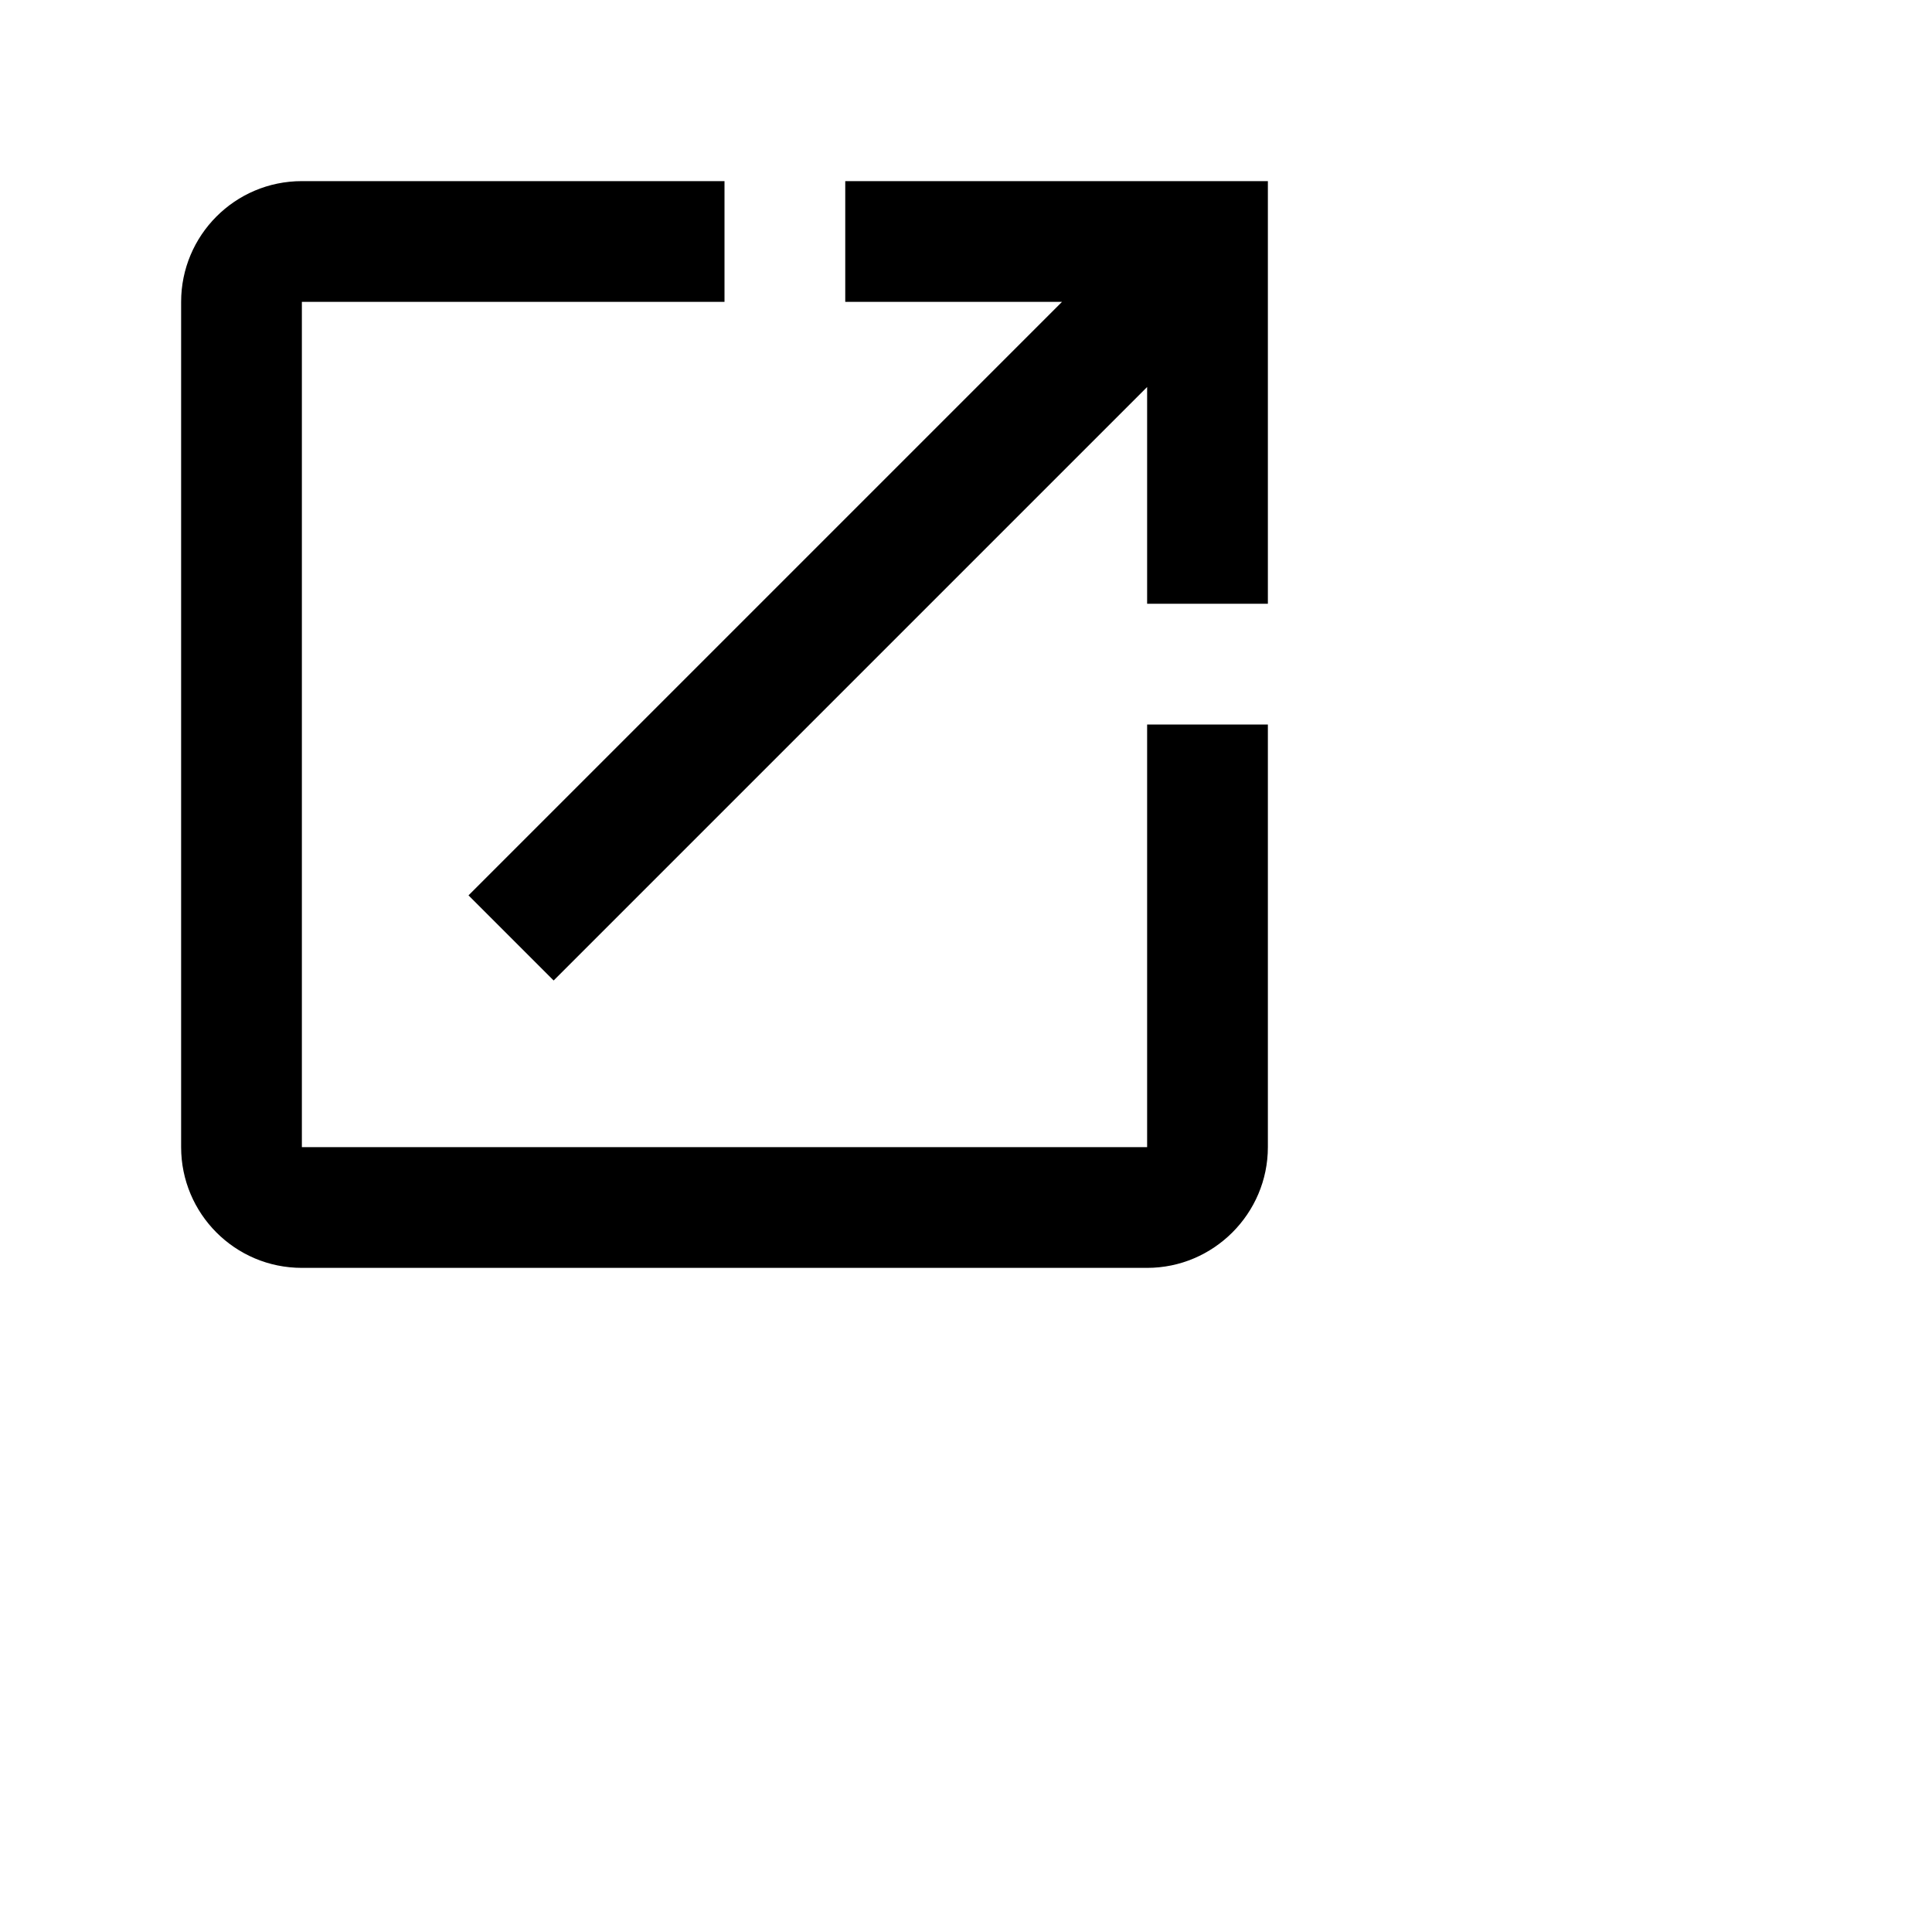
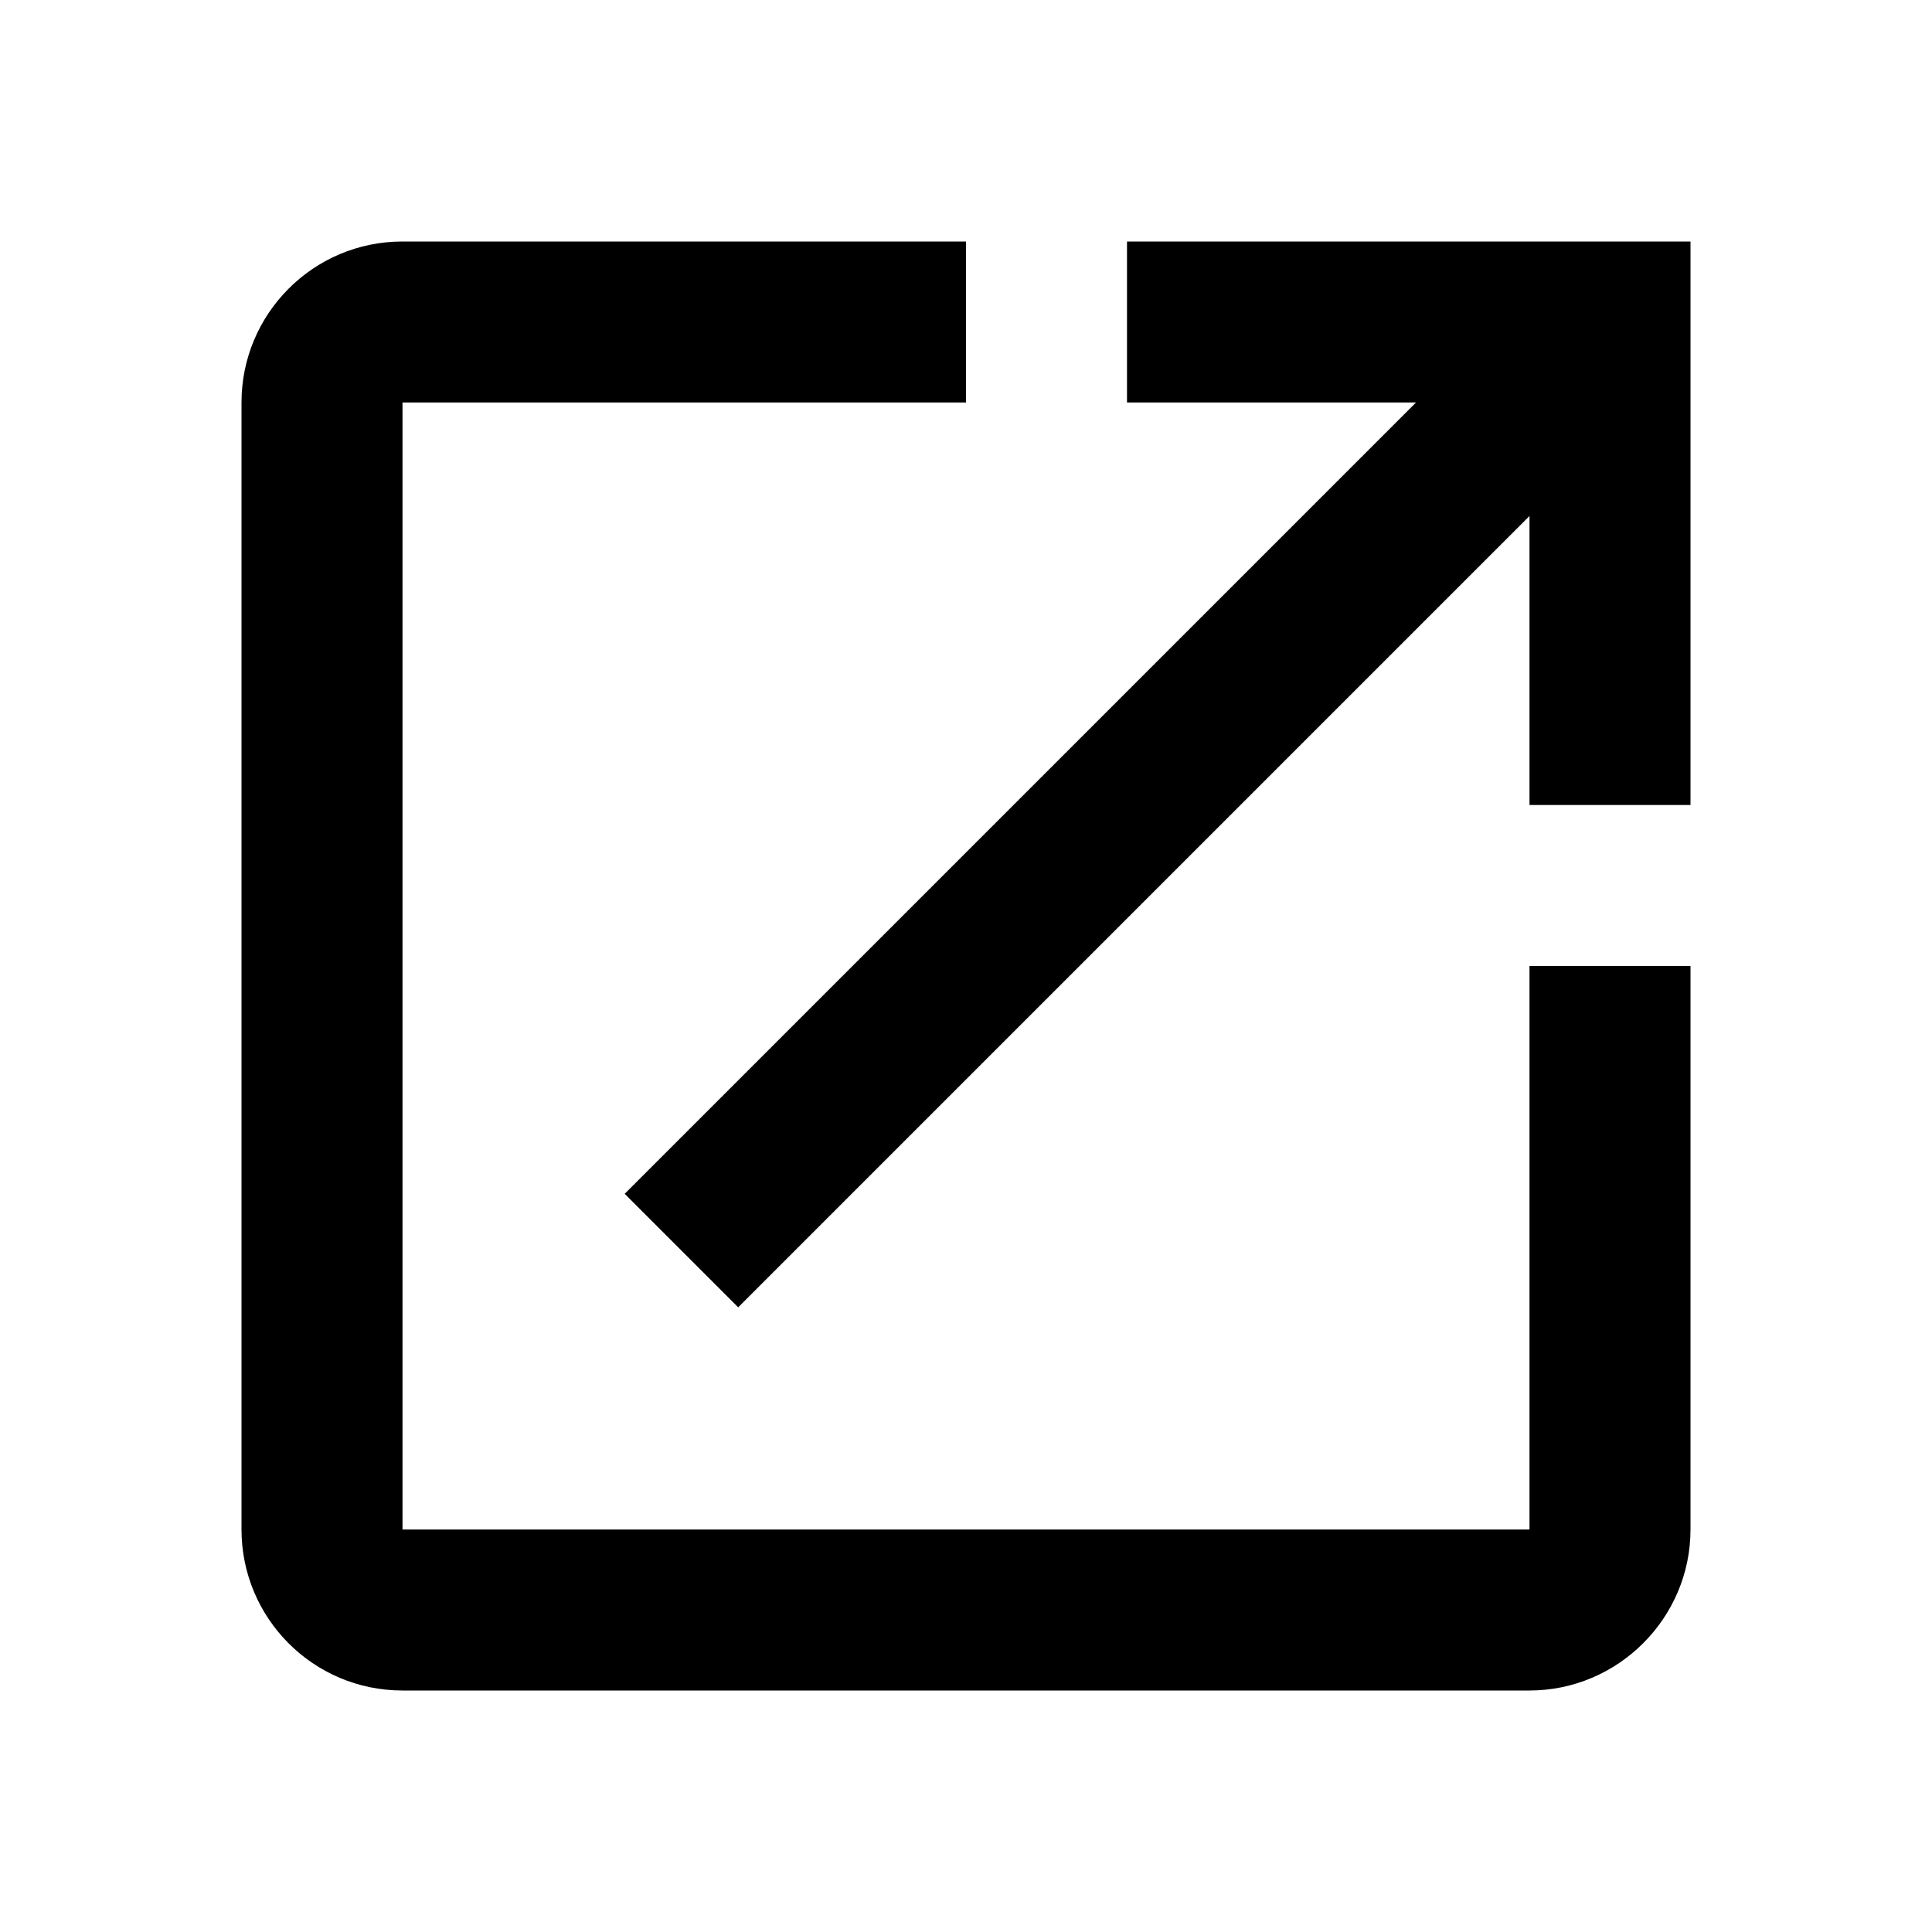
- <svg xmlns="http://www.w3.org/2000/svg" width="32" height="32" viewBox="0 0 32 32">
+ <svg xmlns="http://www.w3.org/2000/svg" viewBox="0 0 24 24">
  <path fill="none" d="M0 0h24v24H0V0z" />
  <path d="M19 19H5V5h7V3H5c-1.11 0-2 .9-2 2v14c0 1.1.89 2 2 2h14c1.1 0 2-.9 2-2v-7h-2v7zM14 3v2h3.59l-9.83 9.83 1.41 1.41L19 6.41V10h2V3h-7z" />
</svg>
